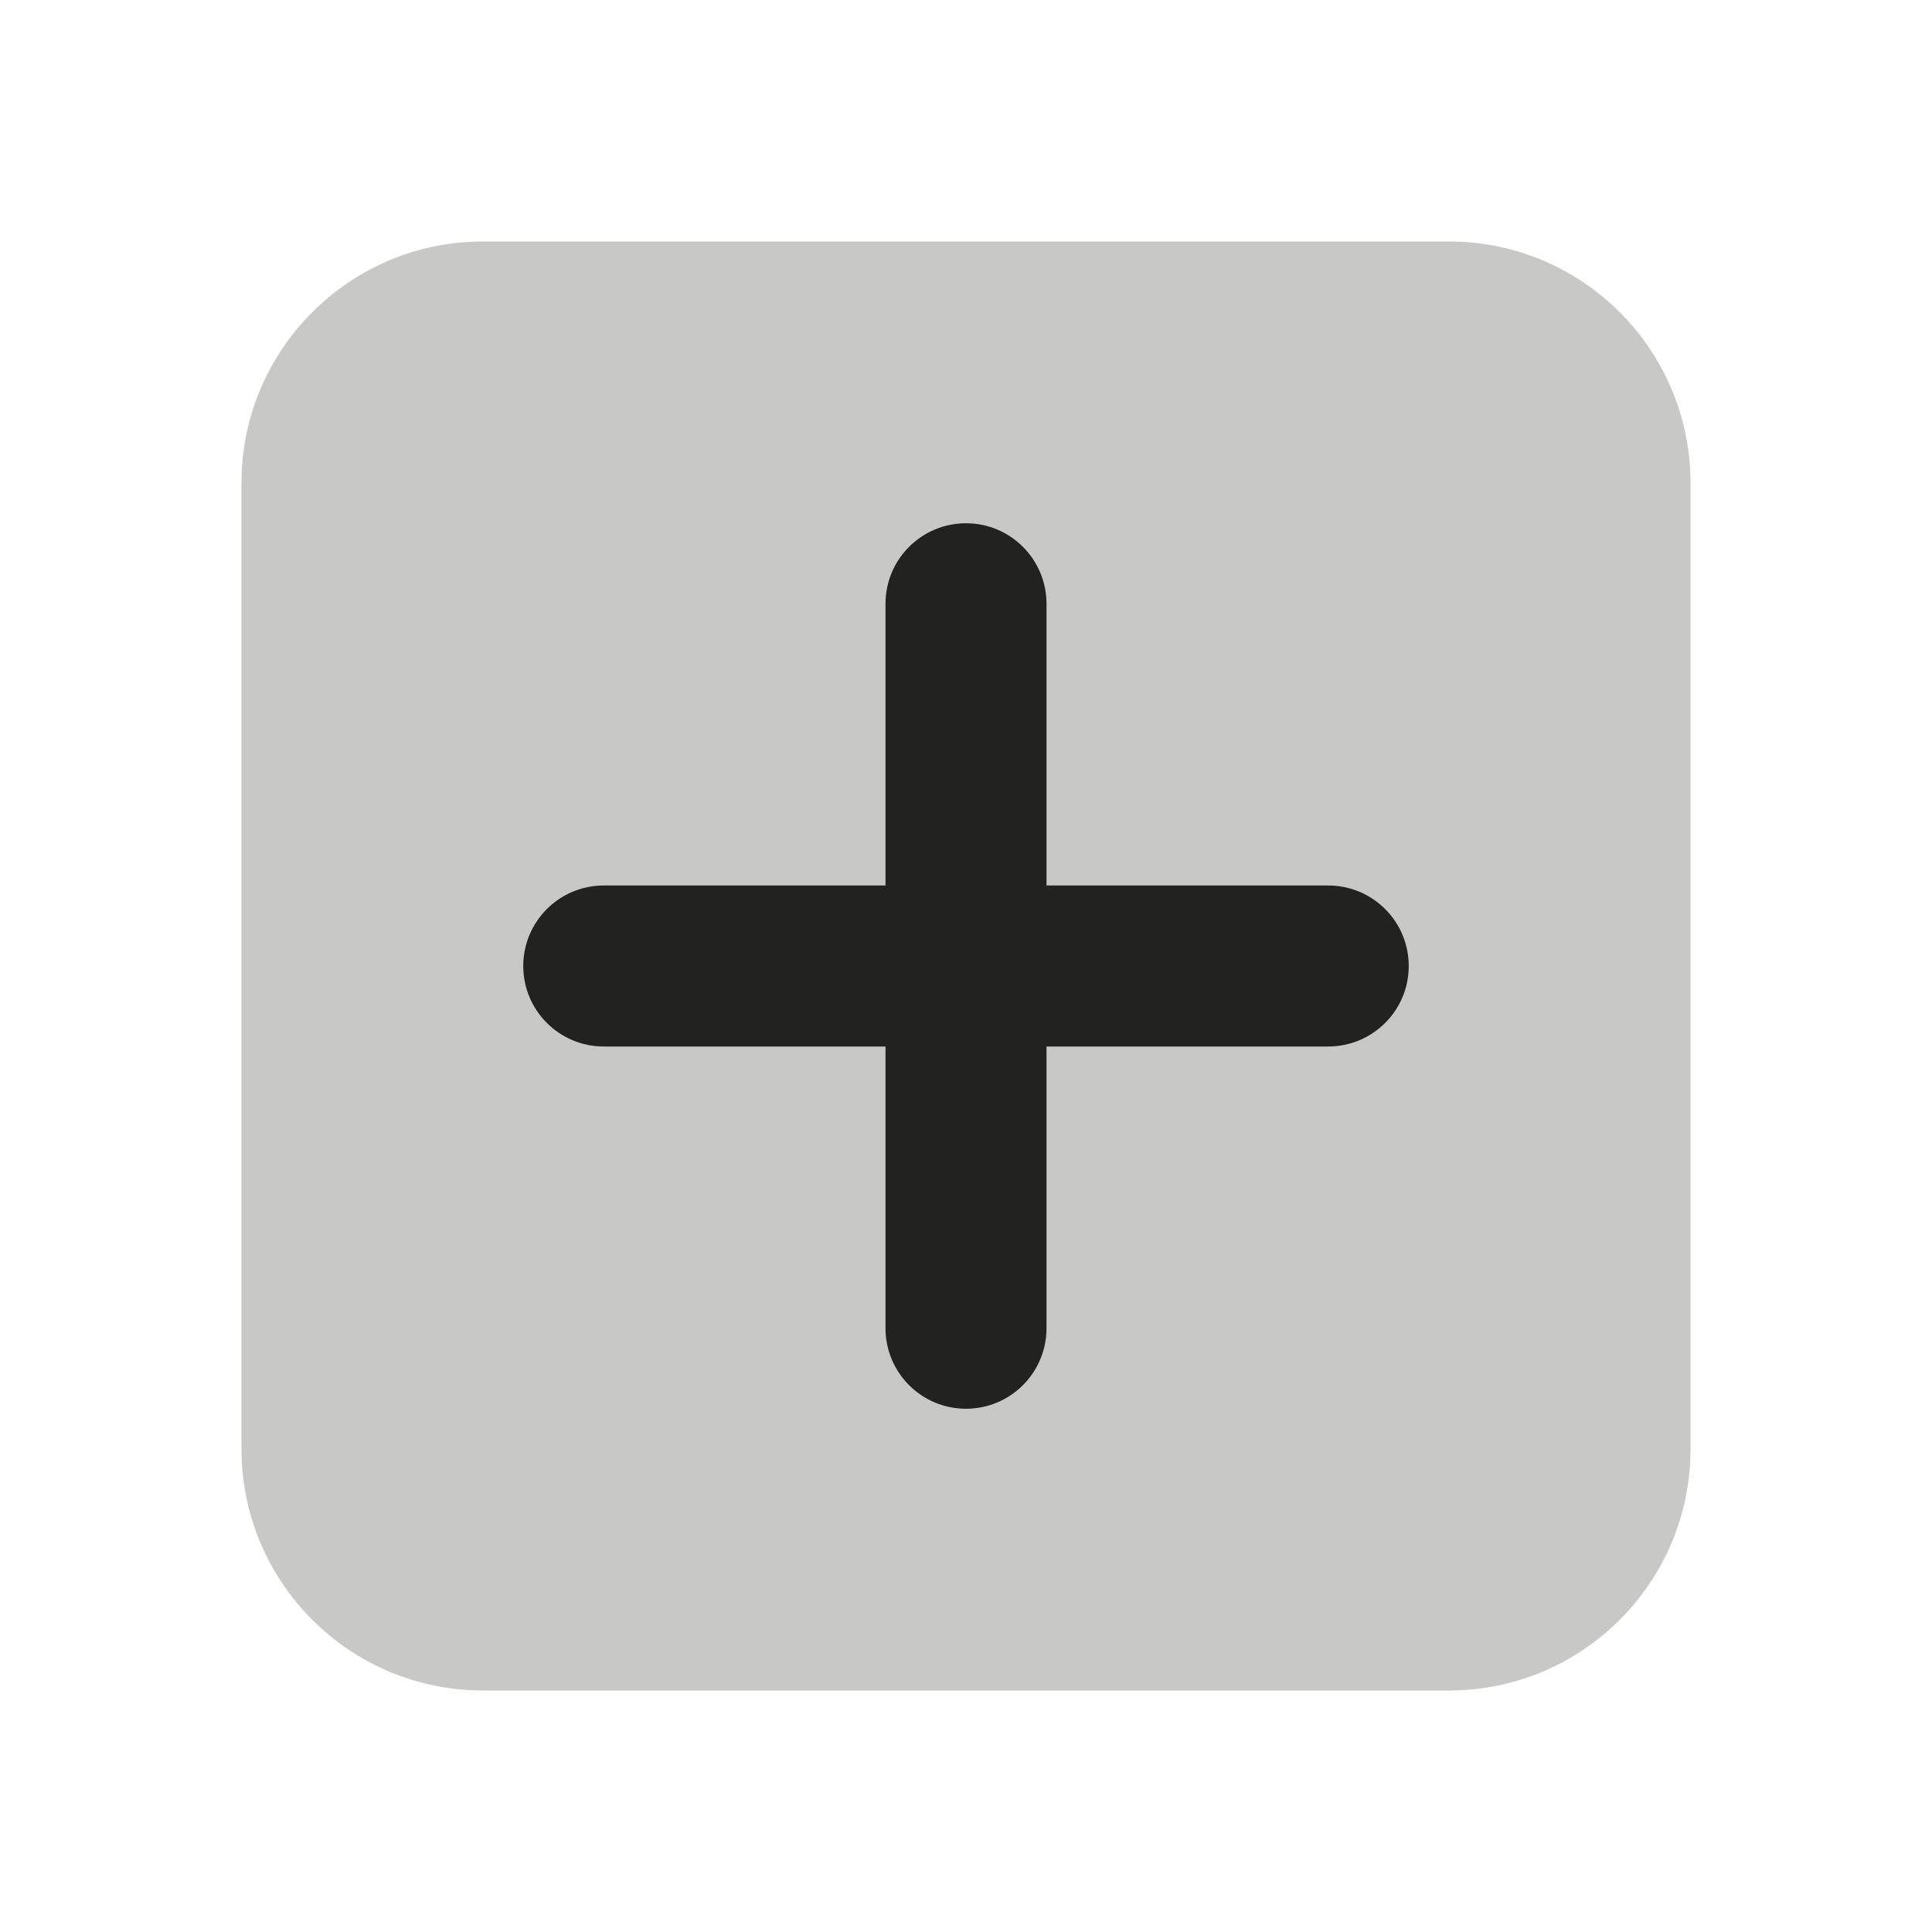
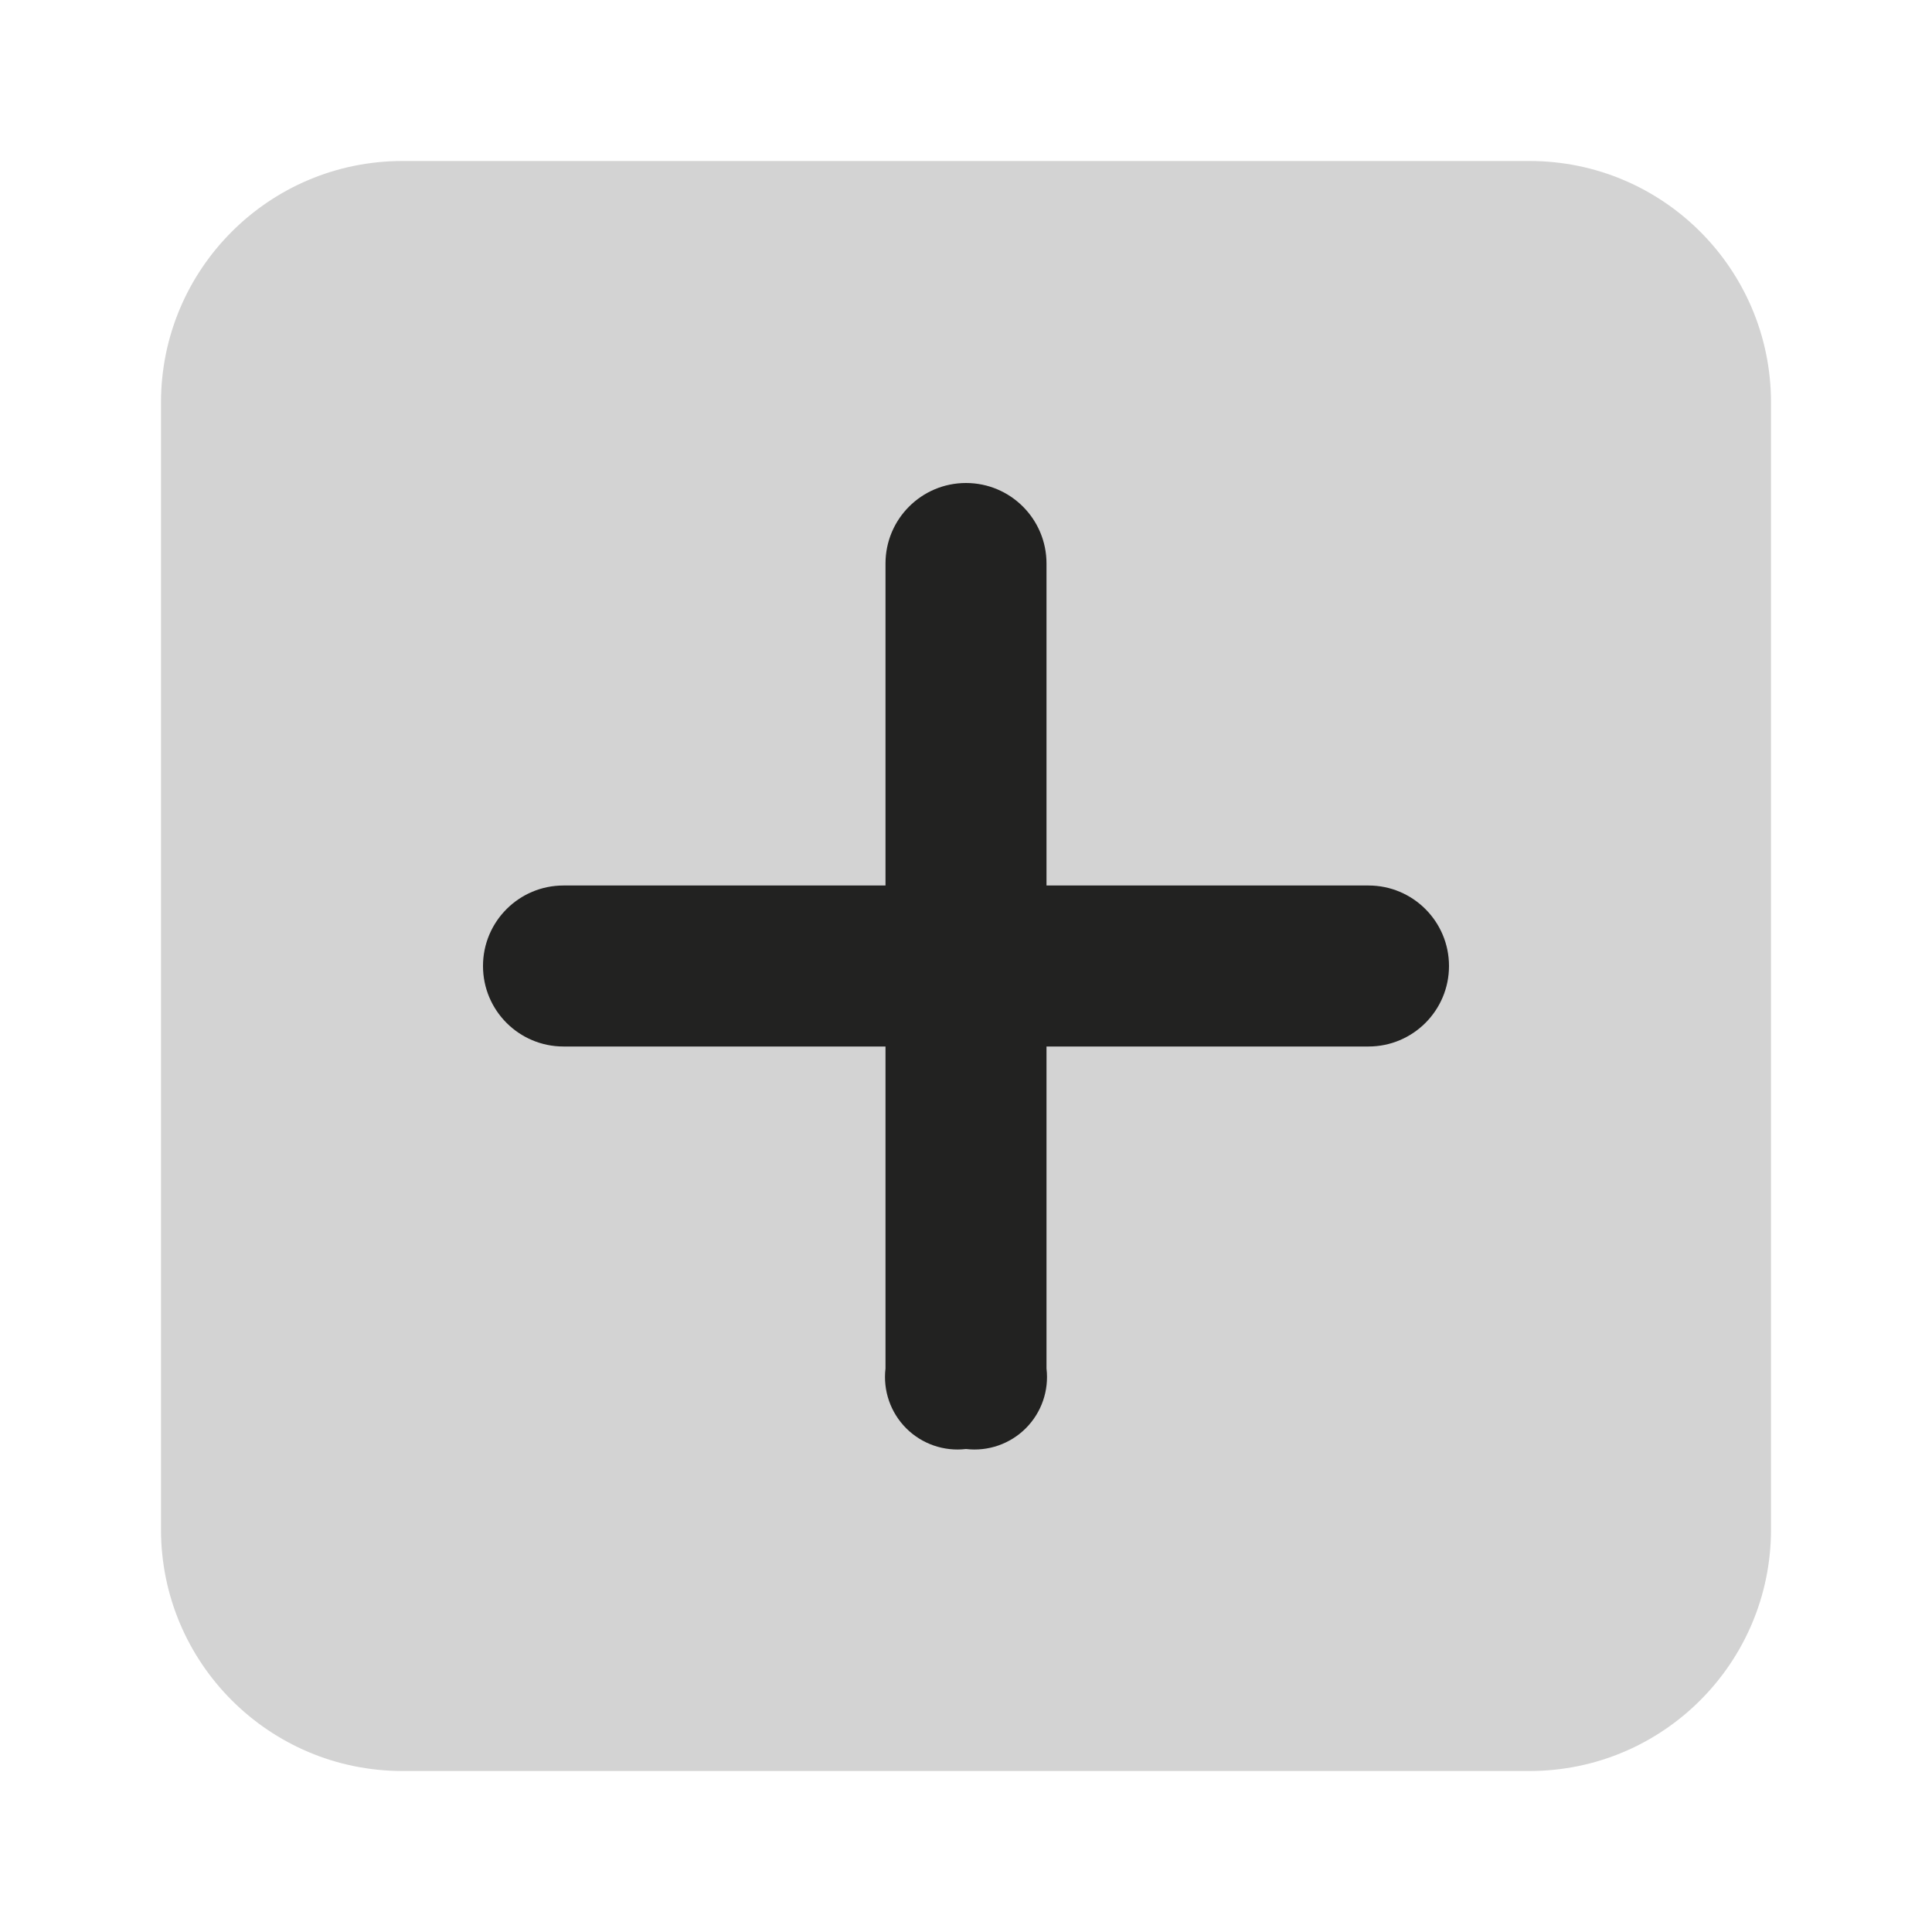
- <svg xmlns="http://www.w3.org/2000/svg" viewBox="0 0 48 48">
-   <g id="layout">
-     <g>
-       <path d="M24,33.5a.5.5,0,0,1-.5-.5V24.5H15a.5.5,0,0,1,0-1h8.5V15a.5.5,0,0,1,1,0v8.5H33a.5.5,0,0,1,0,1H24.5V33A.5.5,0,0,1,24,33.5Z" fill="#222221" />
-       <path d="M24,13a2,2,0,0,0-2,2v7H15a2,2,0,0,0,0,4h7v7a2,2,0,0,0,4,0V26h7a2,2,0,0,0,0-4H26V15a2,2,0,0,0-2-2Z" fill="#222221" />
-     </g>
-     <path d="M36,6H12a6,6,0,0,0-6,6V36a6,6,0,0,0,6,6H36a6,6,0,0,0,6-6V12a6,6,0,0,0-6-6Z" fill="#222221" opacity="0.25" />
-   </g>
+ <svg xmlns="http://www.w3.org/2000/svg" viewBox="0 0 24 24">
+   <rect x="2" y="2" width="20" height="20" rx="3" ry="3" fill="#222221" opacity=".2" />
+   <path d="M12 18a.9.9 0 0 1-1-1V7a1 1 0 0 1 2 0v10a.9.9 0 0 1-1 1zm5-5H7a1 1 0 0 1 0-2h10a1 1 0 0 1 0 2z" fill="#222221" />
</svg>
